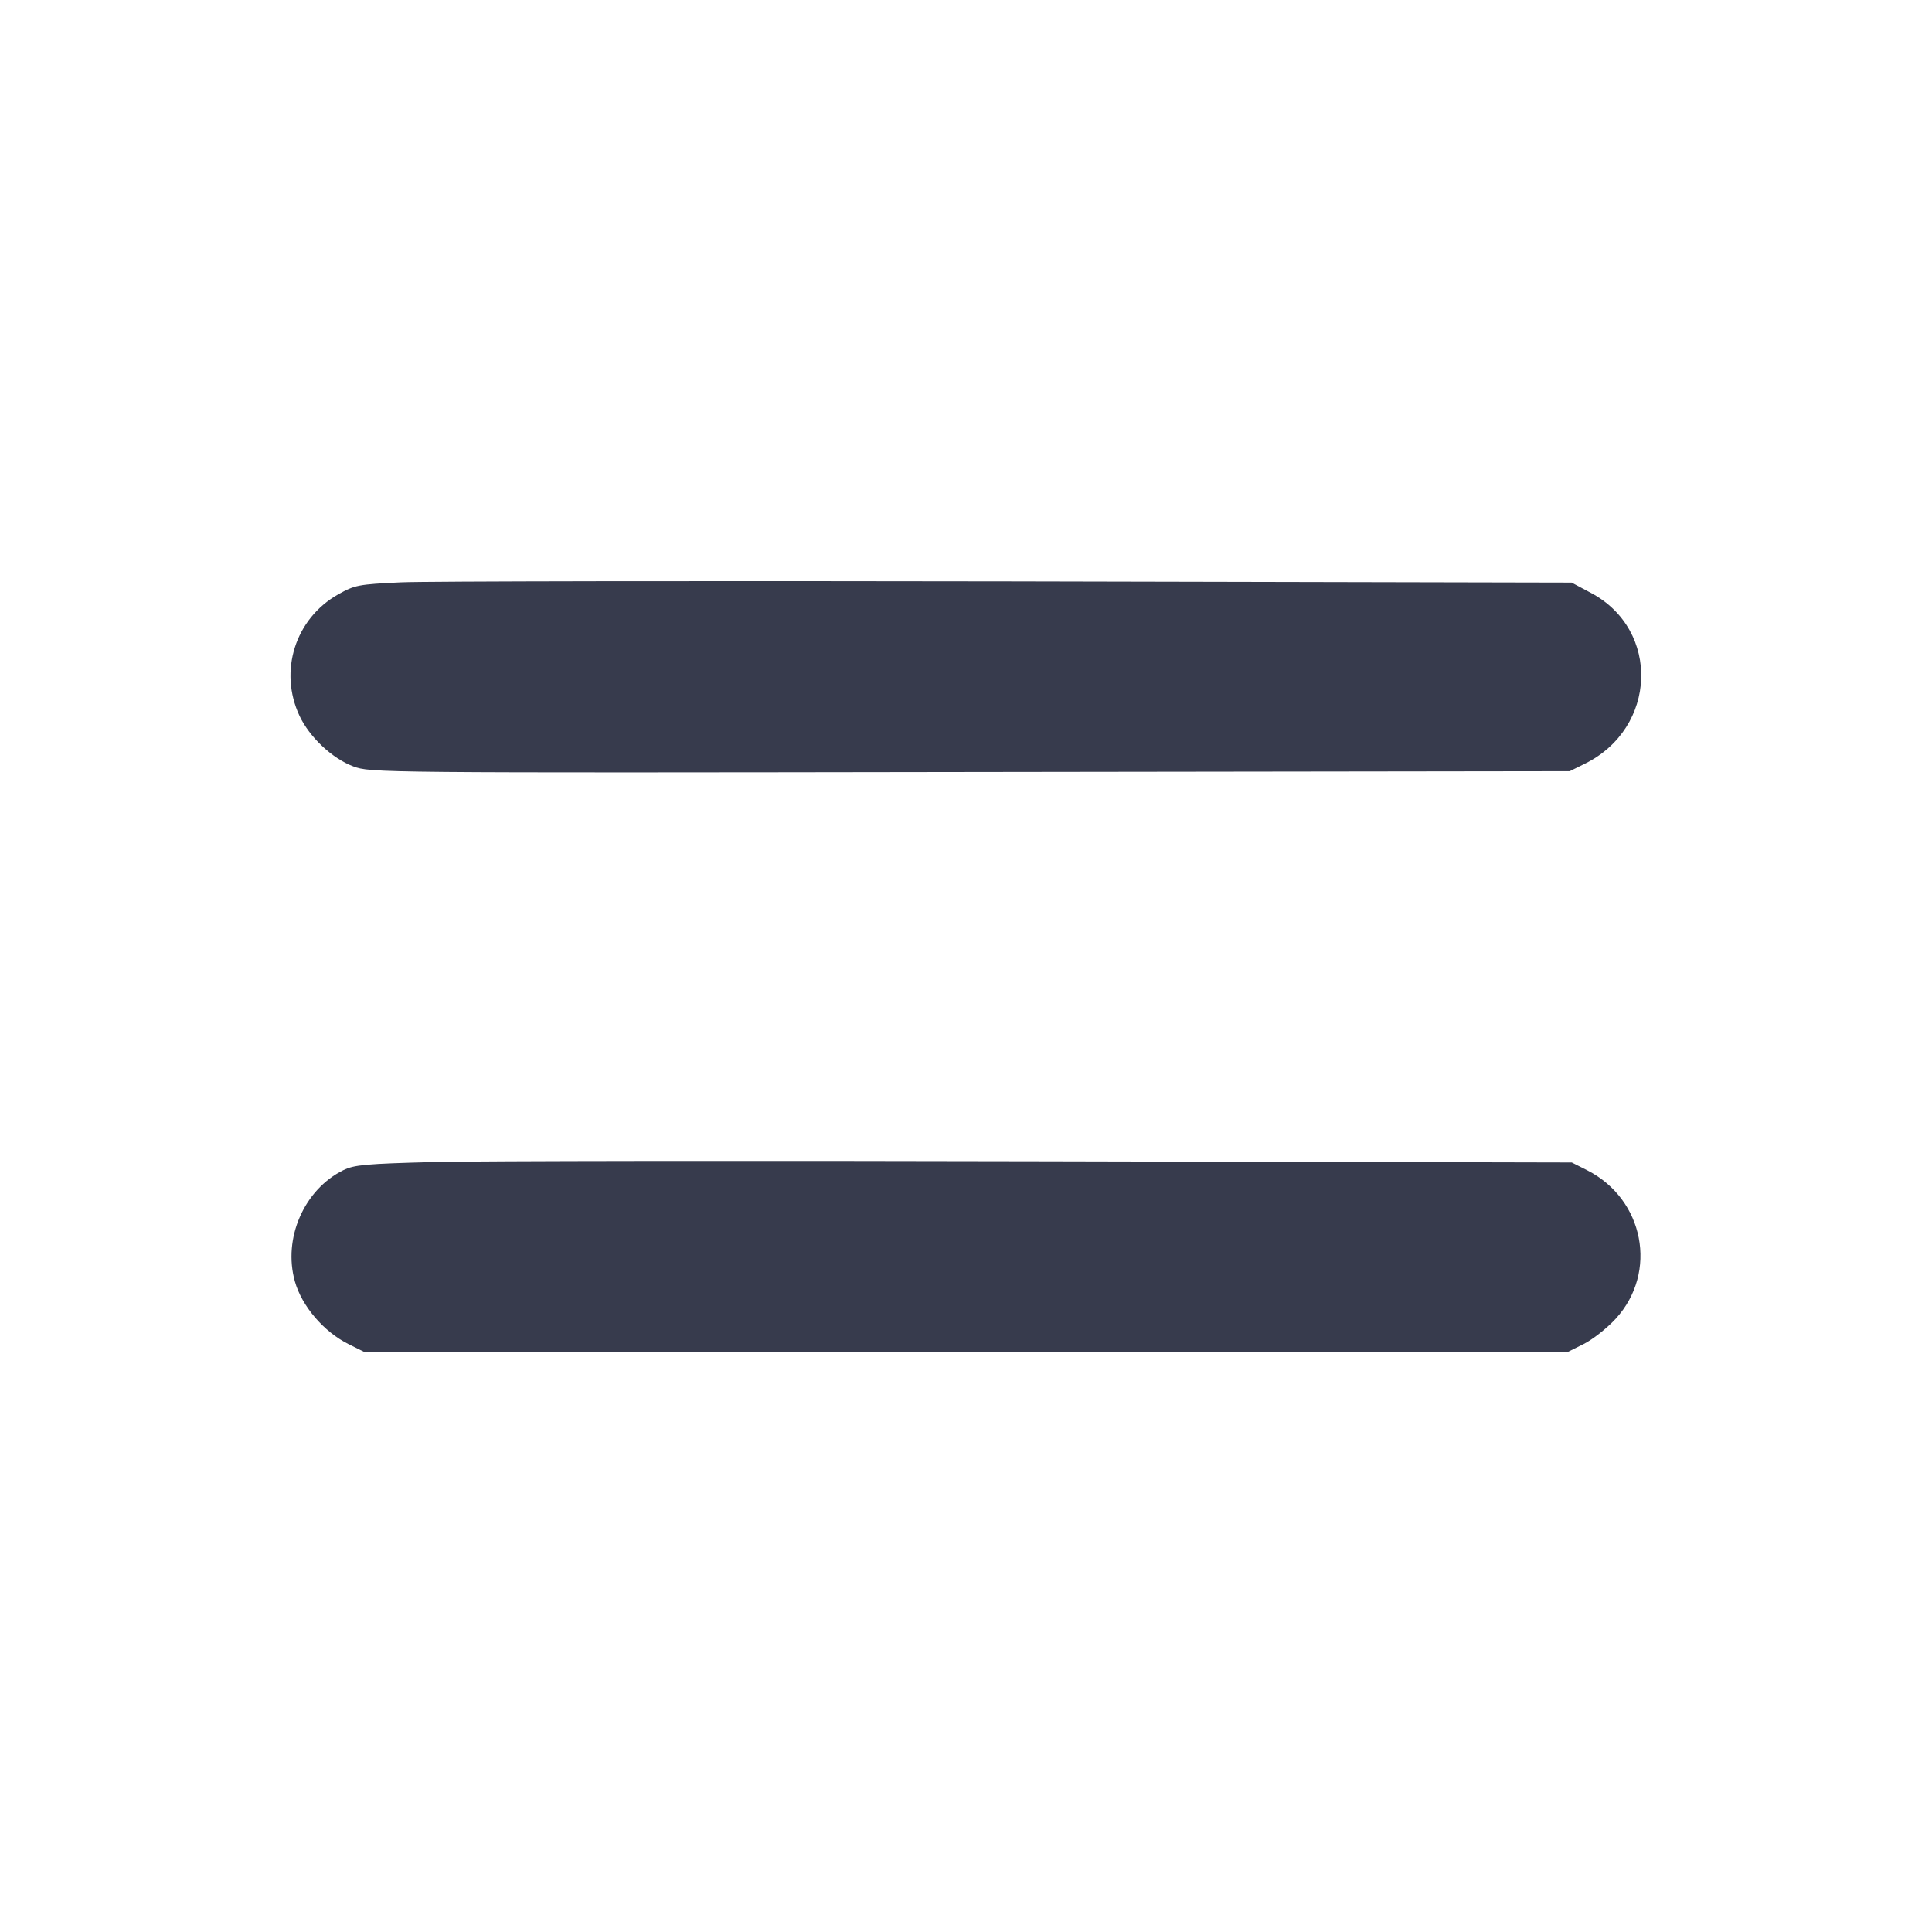
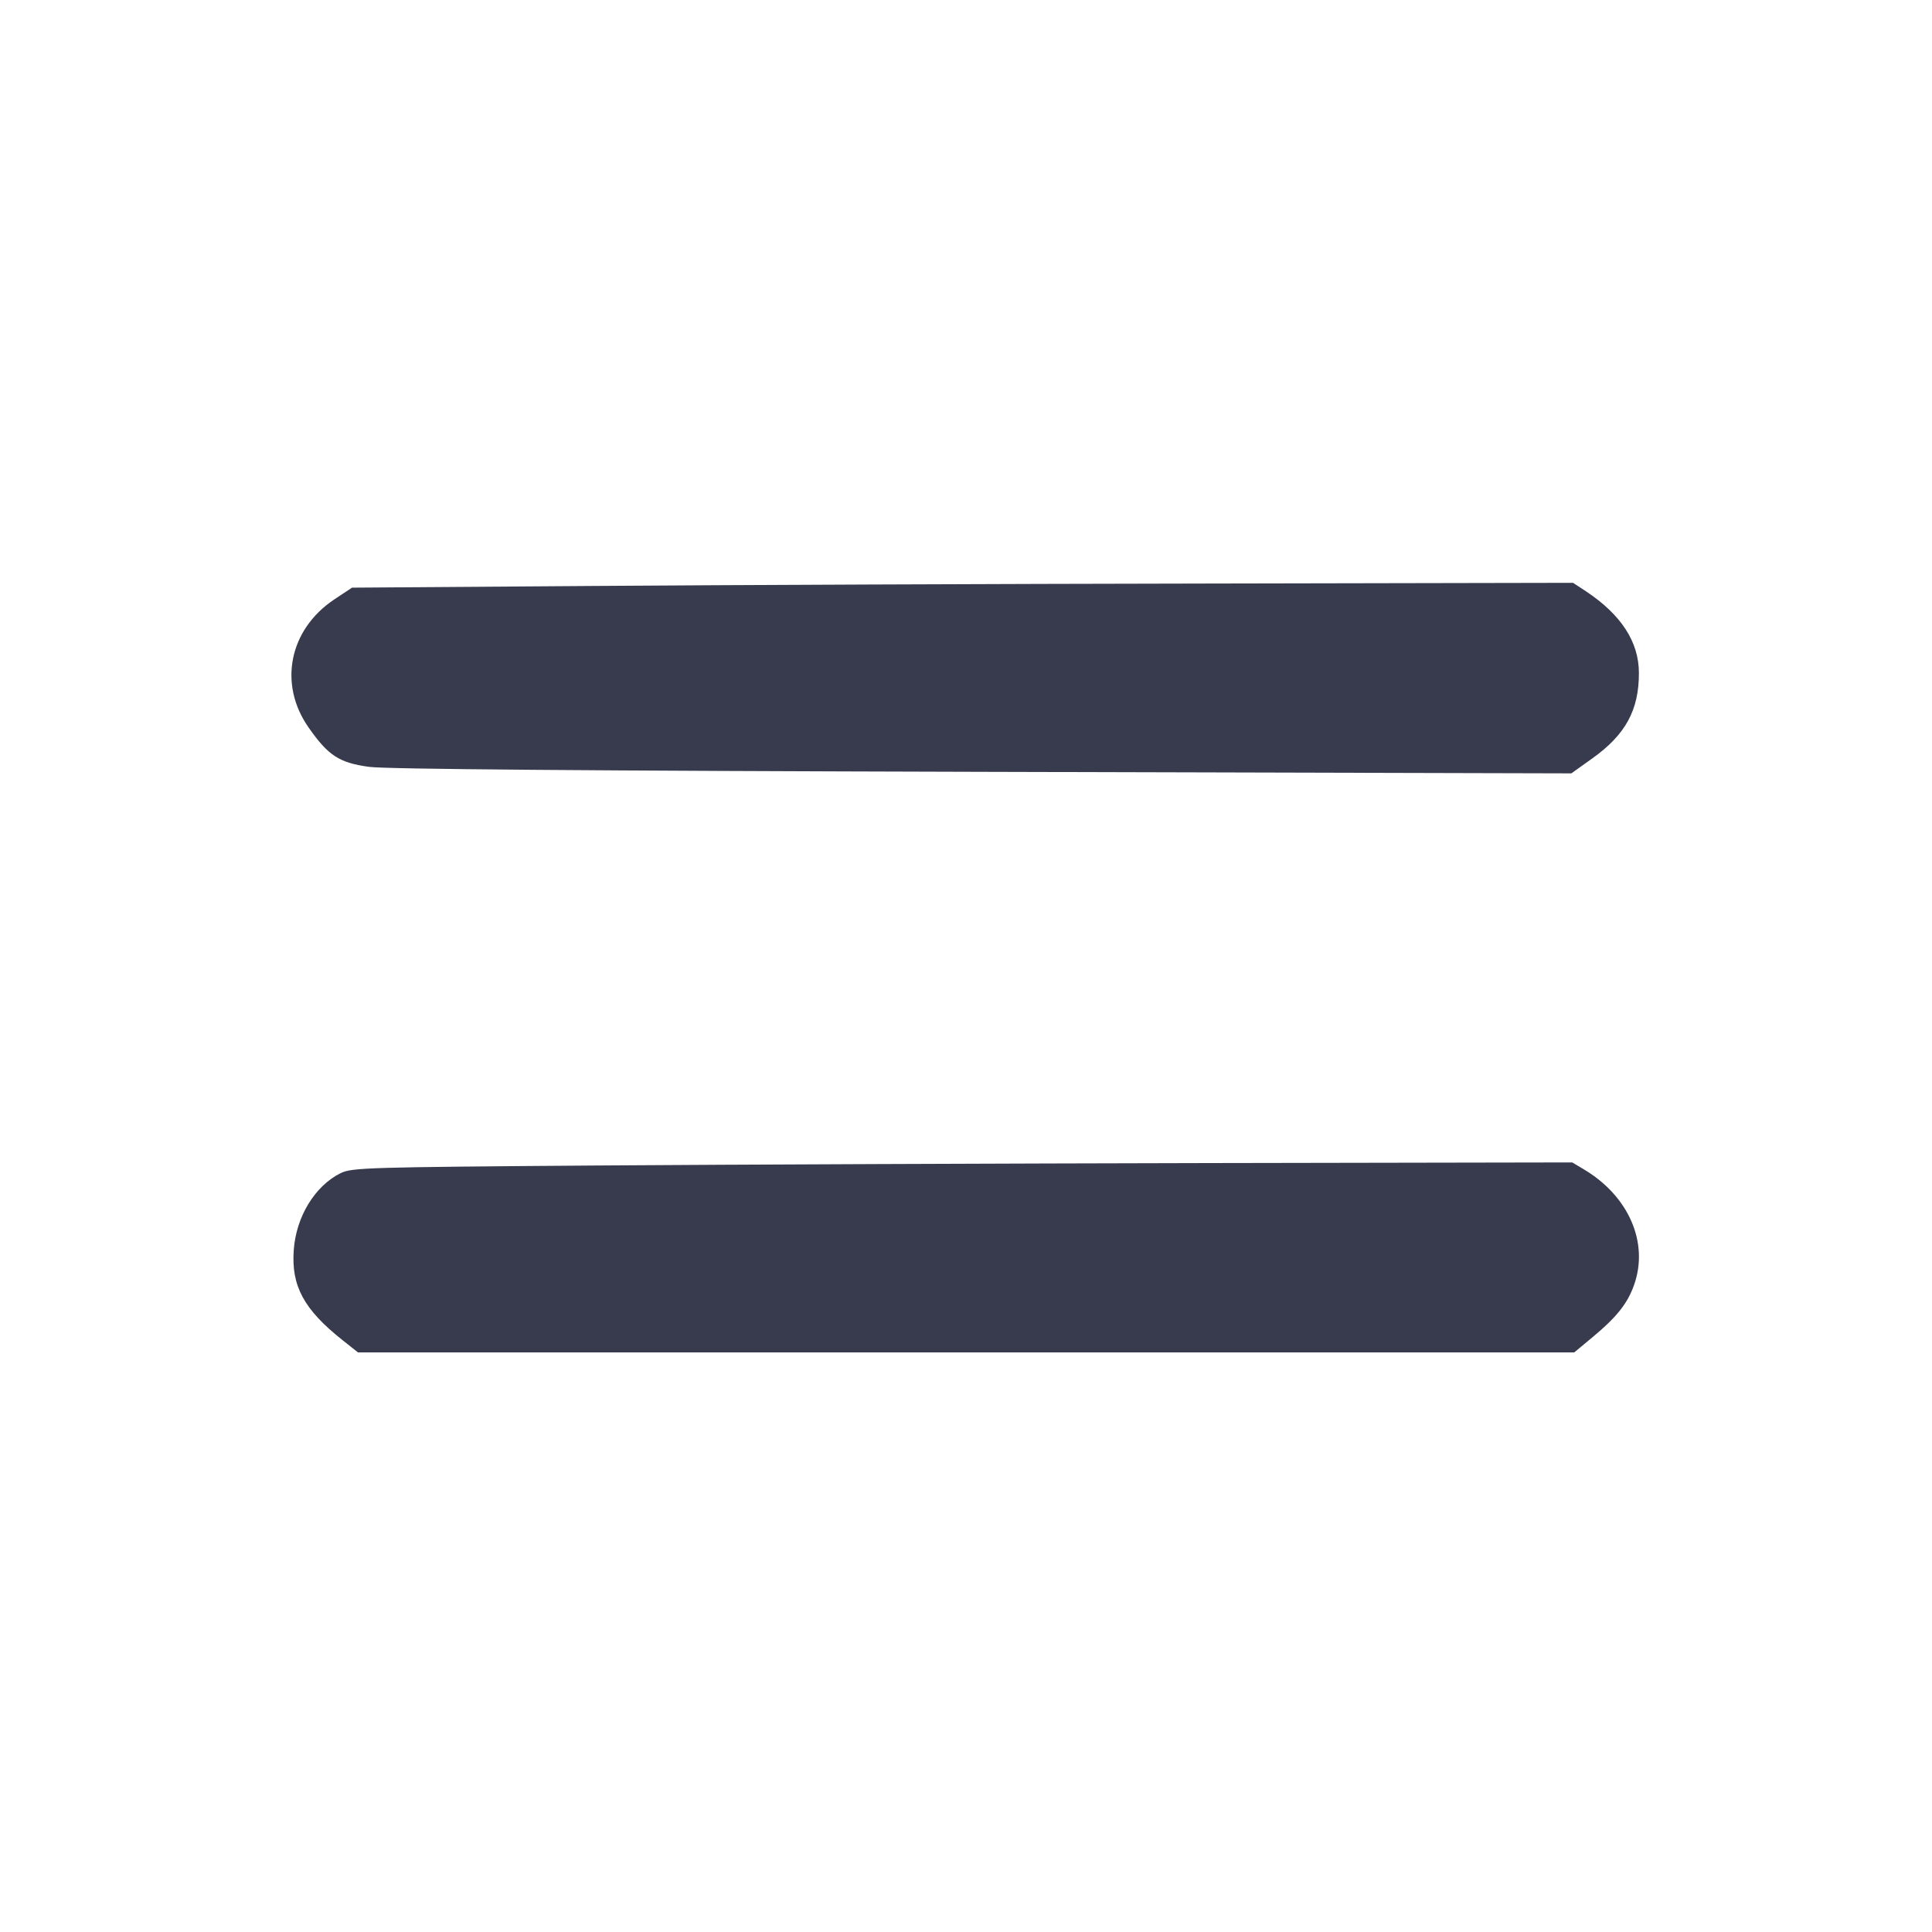
<svg xmlns="http://www.w3.org/2000/svg" width="24" height="24" viewBox="0 0 24 24" fill="none">
-   <path d="M4.980 7.234 C 4.451 7.259,4.408 7.267,4.200 7.384 C 3.667 7.685,3.460 8.337,3.721 8.893 C 3.845 9.157,4.127 9.422,4.388 9.520 C 4.603 9.600,4.660 9.601,12.052 9.590 L 19.500 9.580 19.688 9.487 C 20.585 9.045,20.630 7.827,19.765 7.366 L 19.523 7.237 12.531 7.222 C 8.686 7.215,5.288 7.220,4.980 7.234 M5.400 14.435 C 4.543 14.457,4.400 14.470,4.264 14.537 C 3.776 14.779,3.513 15.384,3.663 15.918 C 3.749 16.225,4.022 16.544,4.329 16.697 L 4.536 16.800 12.000 16.800 L 19.464 16.800 19.671 16.697 C 19.784 16.641,19.965 16.498,20.072 16.381 C 20.599 15.804,20.424 14.897,19.717 14.538 L 19.525 14.441 12.952 14.426 C 9.338 14.417,5.939 14.421,5.400 14.435 " fill="#373B4D" stroke="none" fill-rule="evenodd" />
+   <path d="M7.356 7.279 L 4.373 7.300 4.153 7.446 C 3.591 7.820,3.455 8.499,3.834 9.038 C 4.078 9.387,4.214 9.475,4.583 9.526 C 4.798 9.555,7.257 9.575,12.210 9.588 L 19.520 9.607 19.779 9.422 C 20.193 9.127,20.360 8.821,20.359 8.360 C 20.359 7.974,20.139 7.636,19.701 7.345 L 19.541 7.240 14.941 7.249 C 12.410 7.253,8.997 7.267,7.356 7.279 M7.440 14.478 C 4.561 14.499,4.371 14.504,4.230 14.574 C 3.911 14.733,3.678 15.115,3.649 15.530 C 3.617 15.975,3.775 16.267,4.254 16.647 L 4.447 16.800 12.002 16.800 L 19.556 16.800 19.795 16.601 C 20.085 16.359,20.219 16.190,20.299 15.962 C 20.485 15.437,20.233 14.858,19.675 14.526 L 19.531 14.440 15.015 14.448 C 12.532 14.453,9.123 14.466,7.440 14.478 " fill="#373B4D" stroke="none" fill-rule="evenodd" />
</svg>
